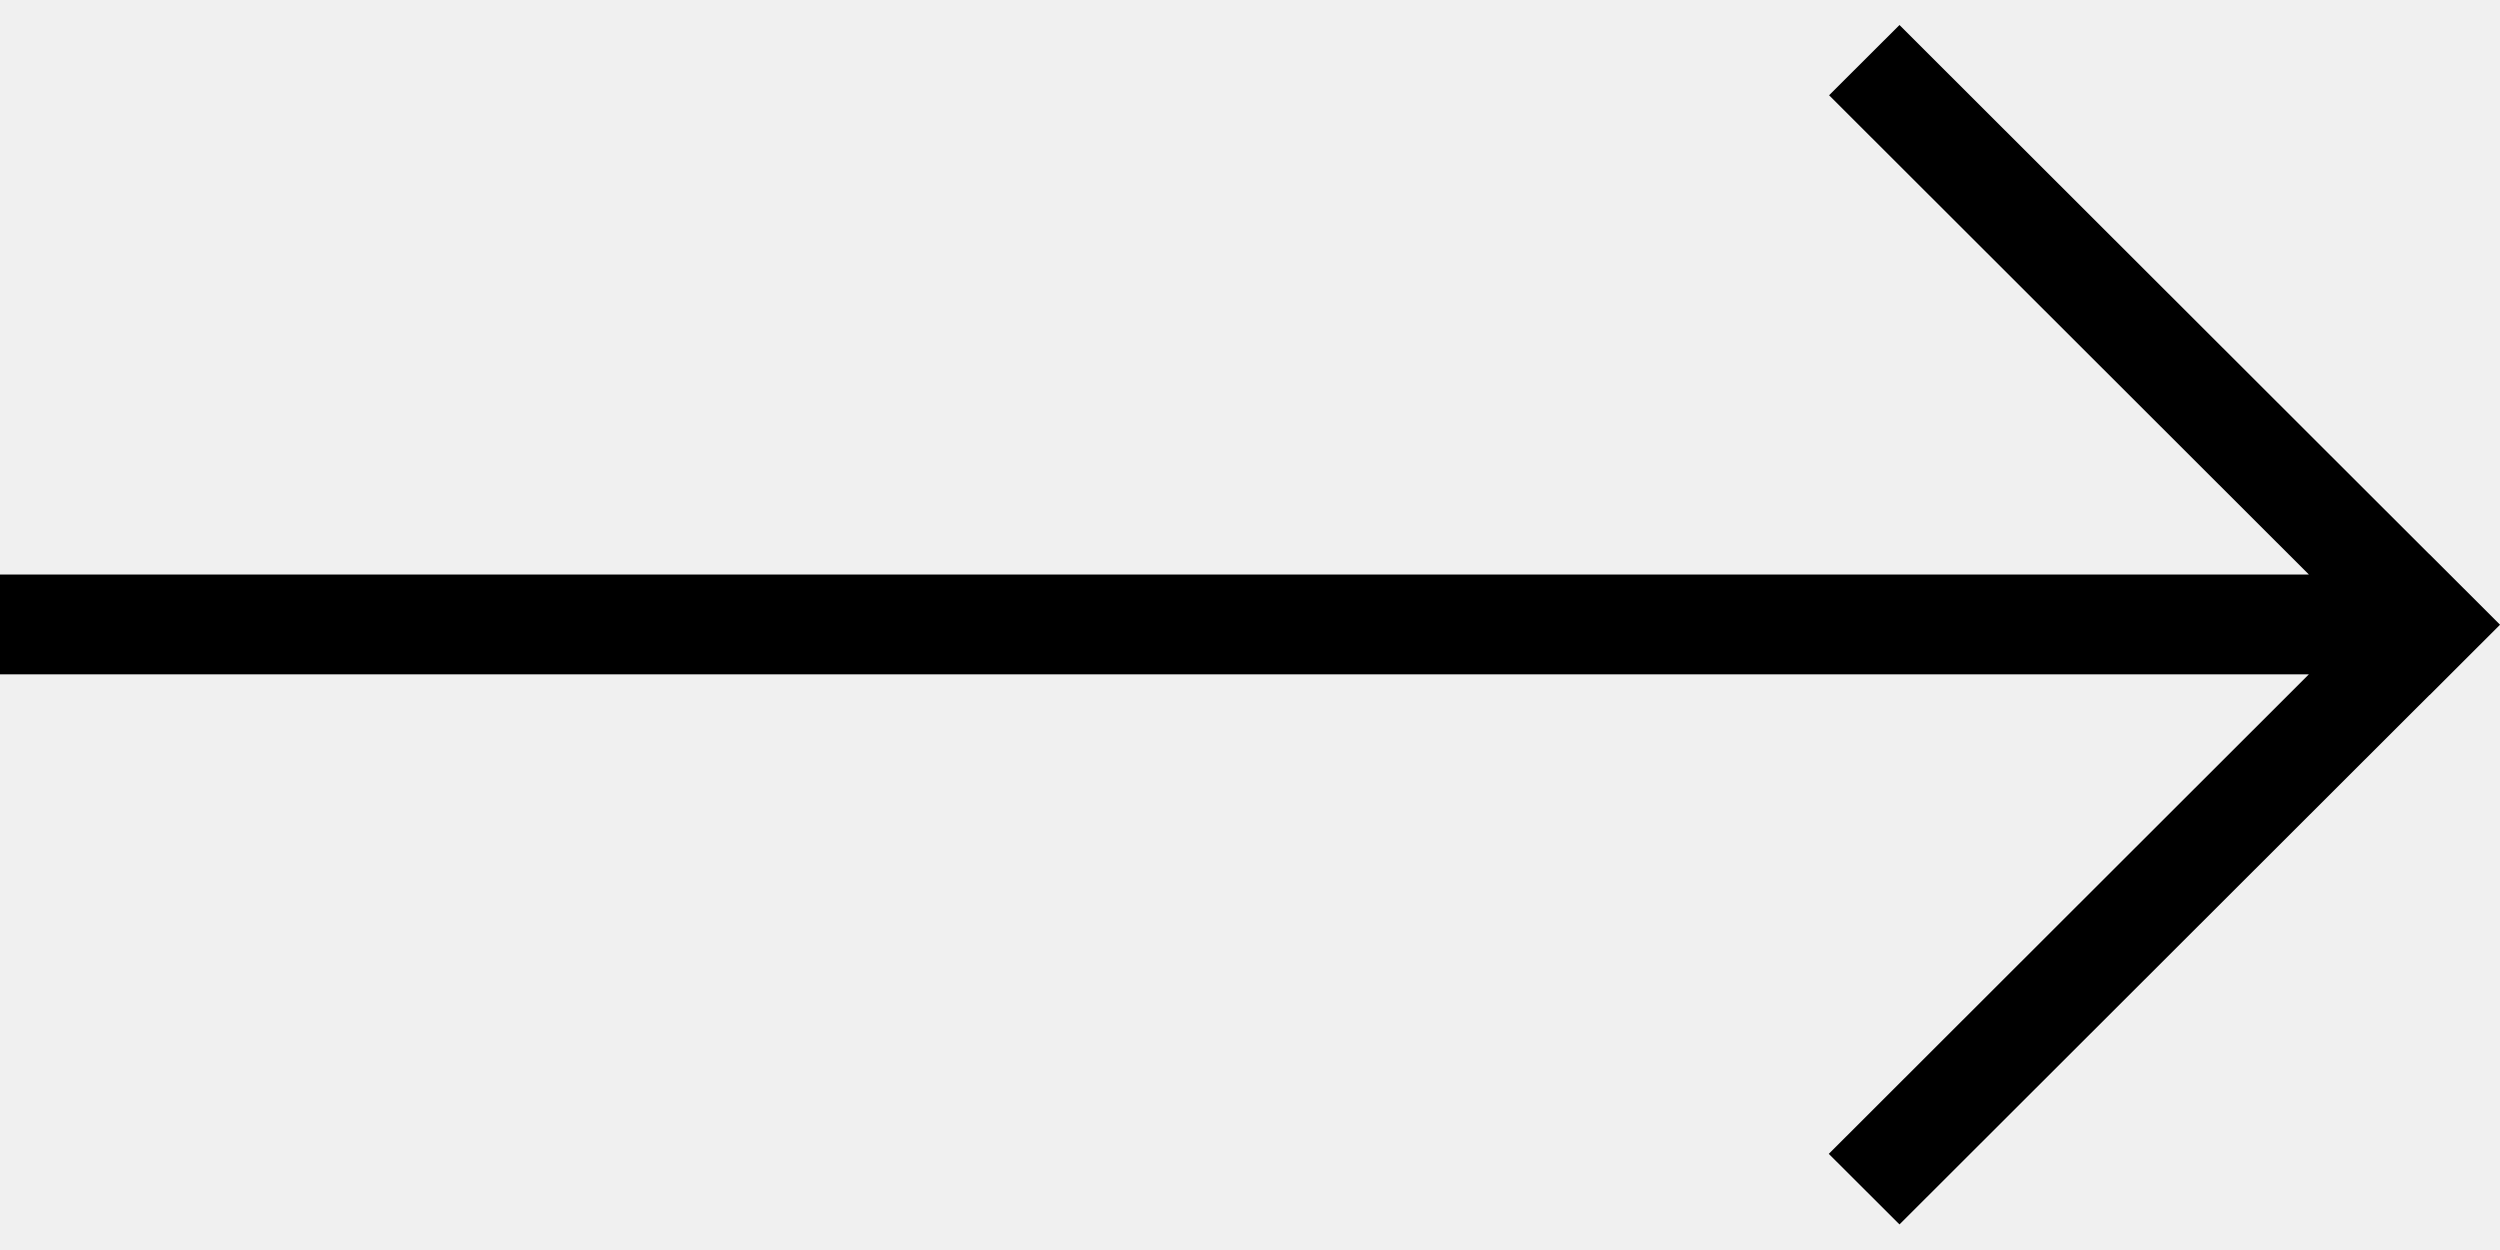
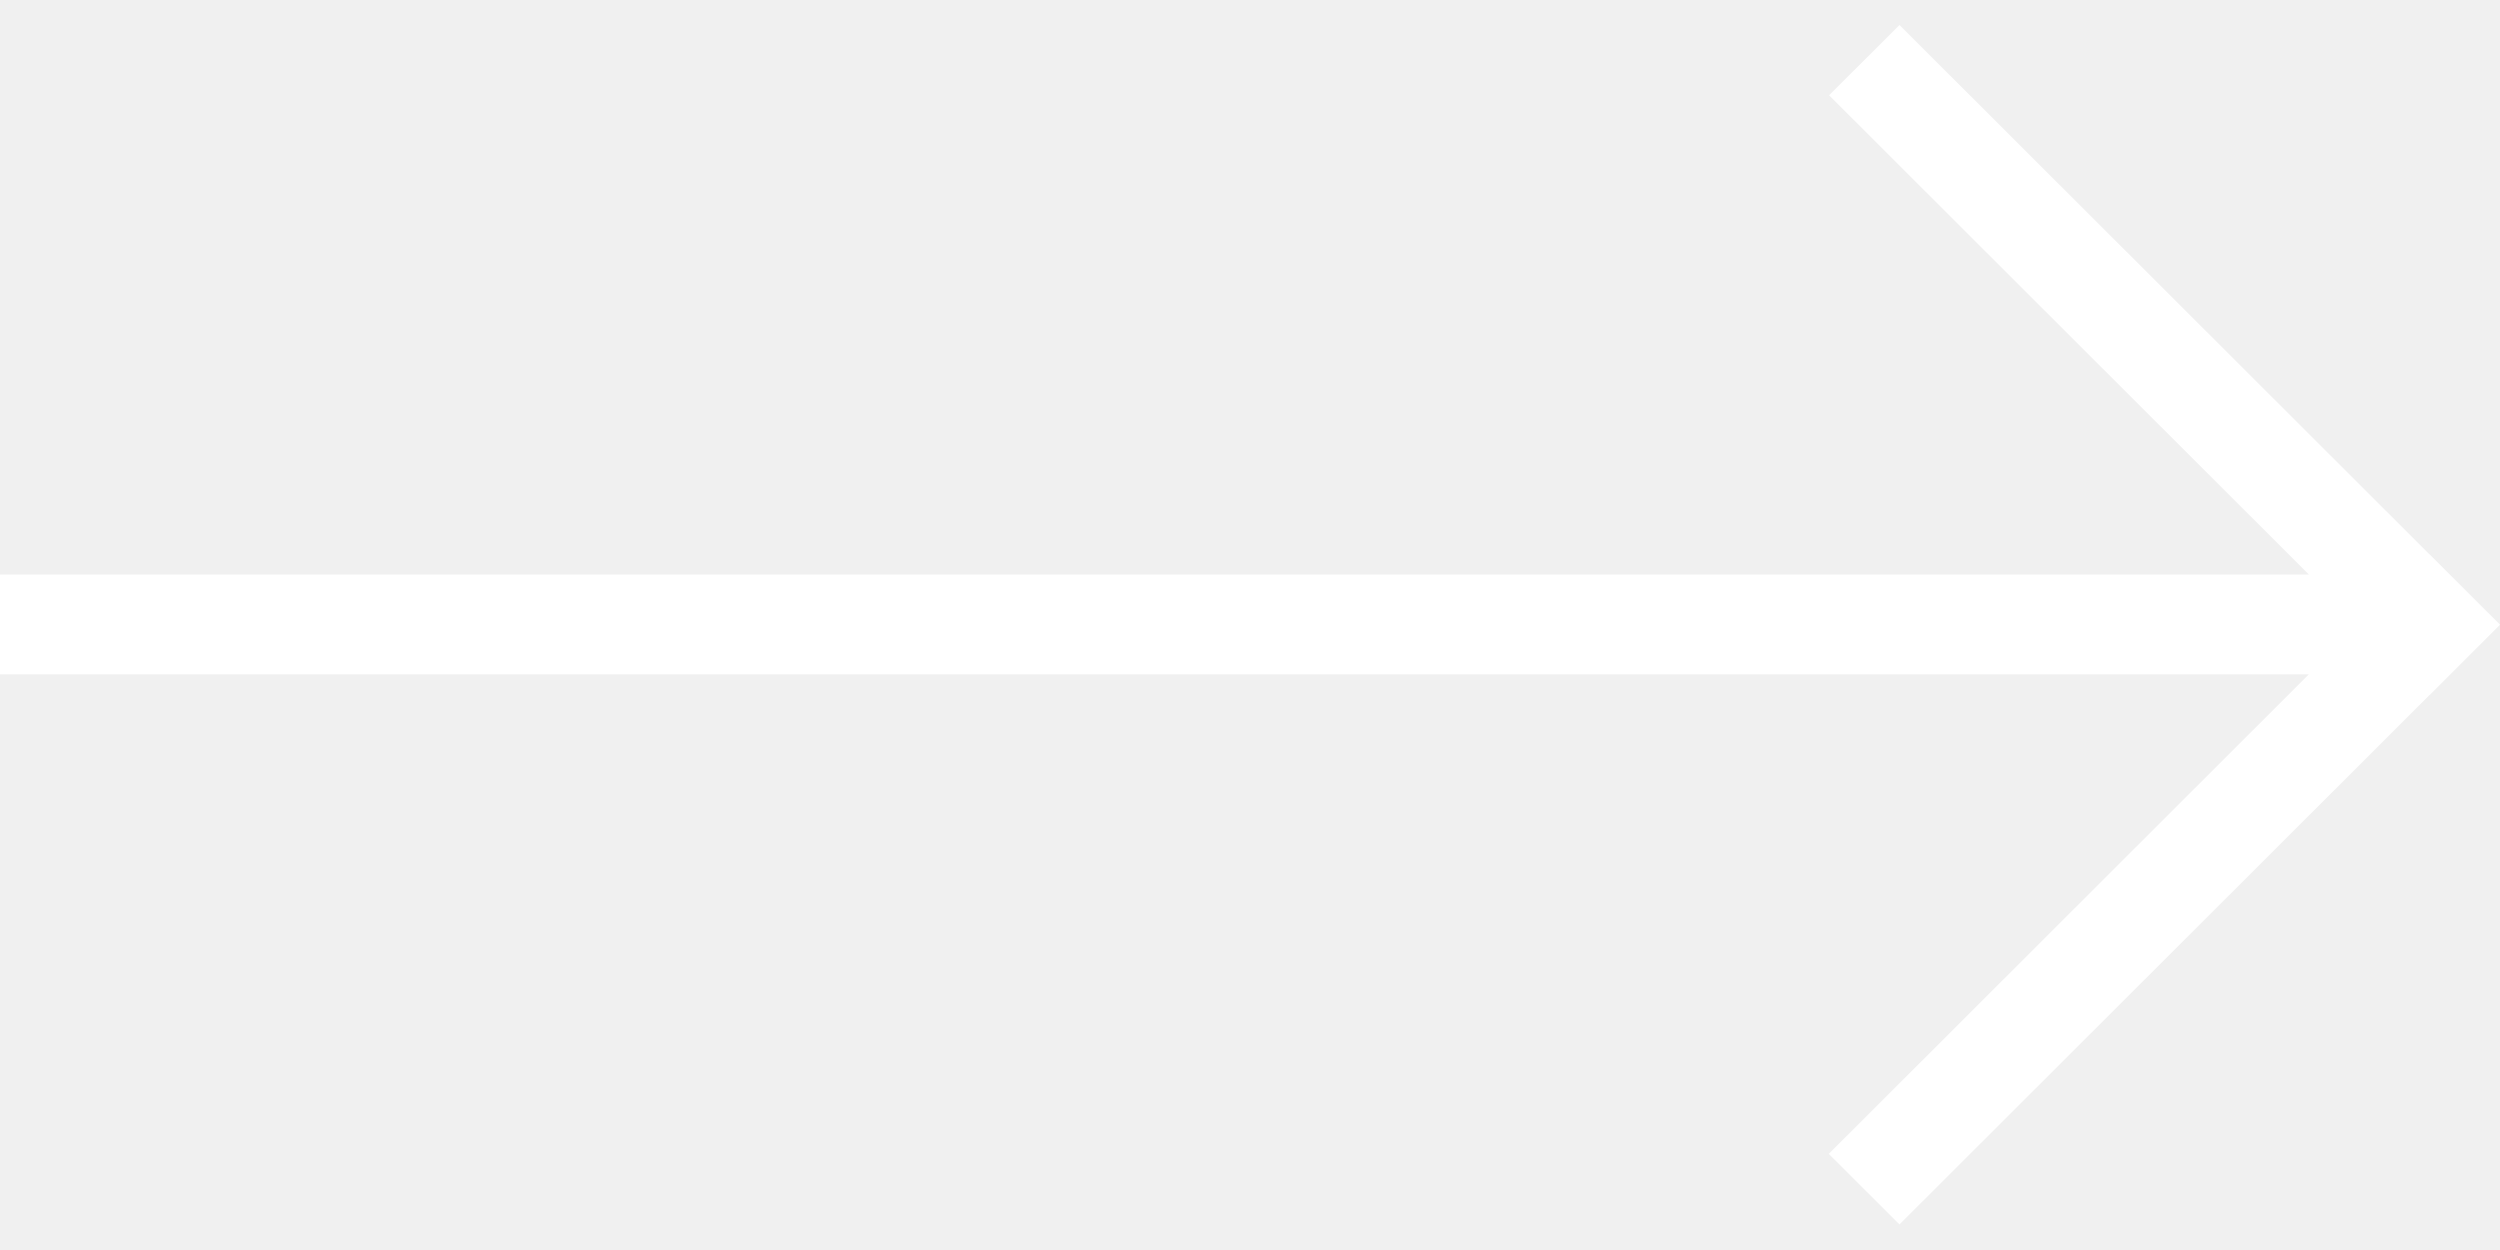
<svg viewBox="0 0 50 25">
-   <path d="M25.982,-12.516 L25.982,33.682 L35.573,24.08 L36.984,25.494 L26.396,36.095 L26.397,36.097 L24.991,37.504 L24.99,37.502 L24.989,37.504 L23.578,36.091 L23.578,36.089 L12.996,25.494 L14.401,24.086 L23.986,33.682 L23.986,-12.516 L25.982,-12.516 Z" fill="currentColor" transform="translate(24.99002, 12.49436) scale(-1, 1) rotate(90) translate(-24.99002, -12.49436)" fill-rule="evenodd" />
+   <path d="M25.982,-12.516 L25.982,33.682 L35.573,24.08 L36.984,25.494 L26.396,36.095 L26.397,36.097 L24.991,37.504 L24.99,37.502 L24.989,37.504 L23.578,36.091 L23.578,36.089 L12.996,25.494 L14.401,24.086 L23.986,33.682 L23.986,-12.516 L25.982,-12.516 Z" fill="white" transform="translate(24.99002, 12.49436) scale(-1, 1) rotate(90) translate(-24.99002, -12.49436)" fill-rule="evenodd" />
</svg>
